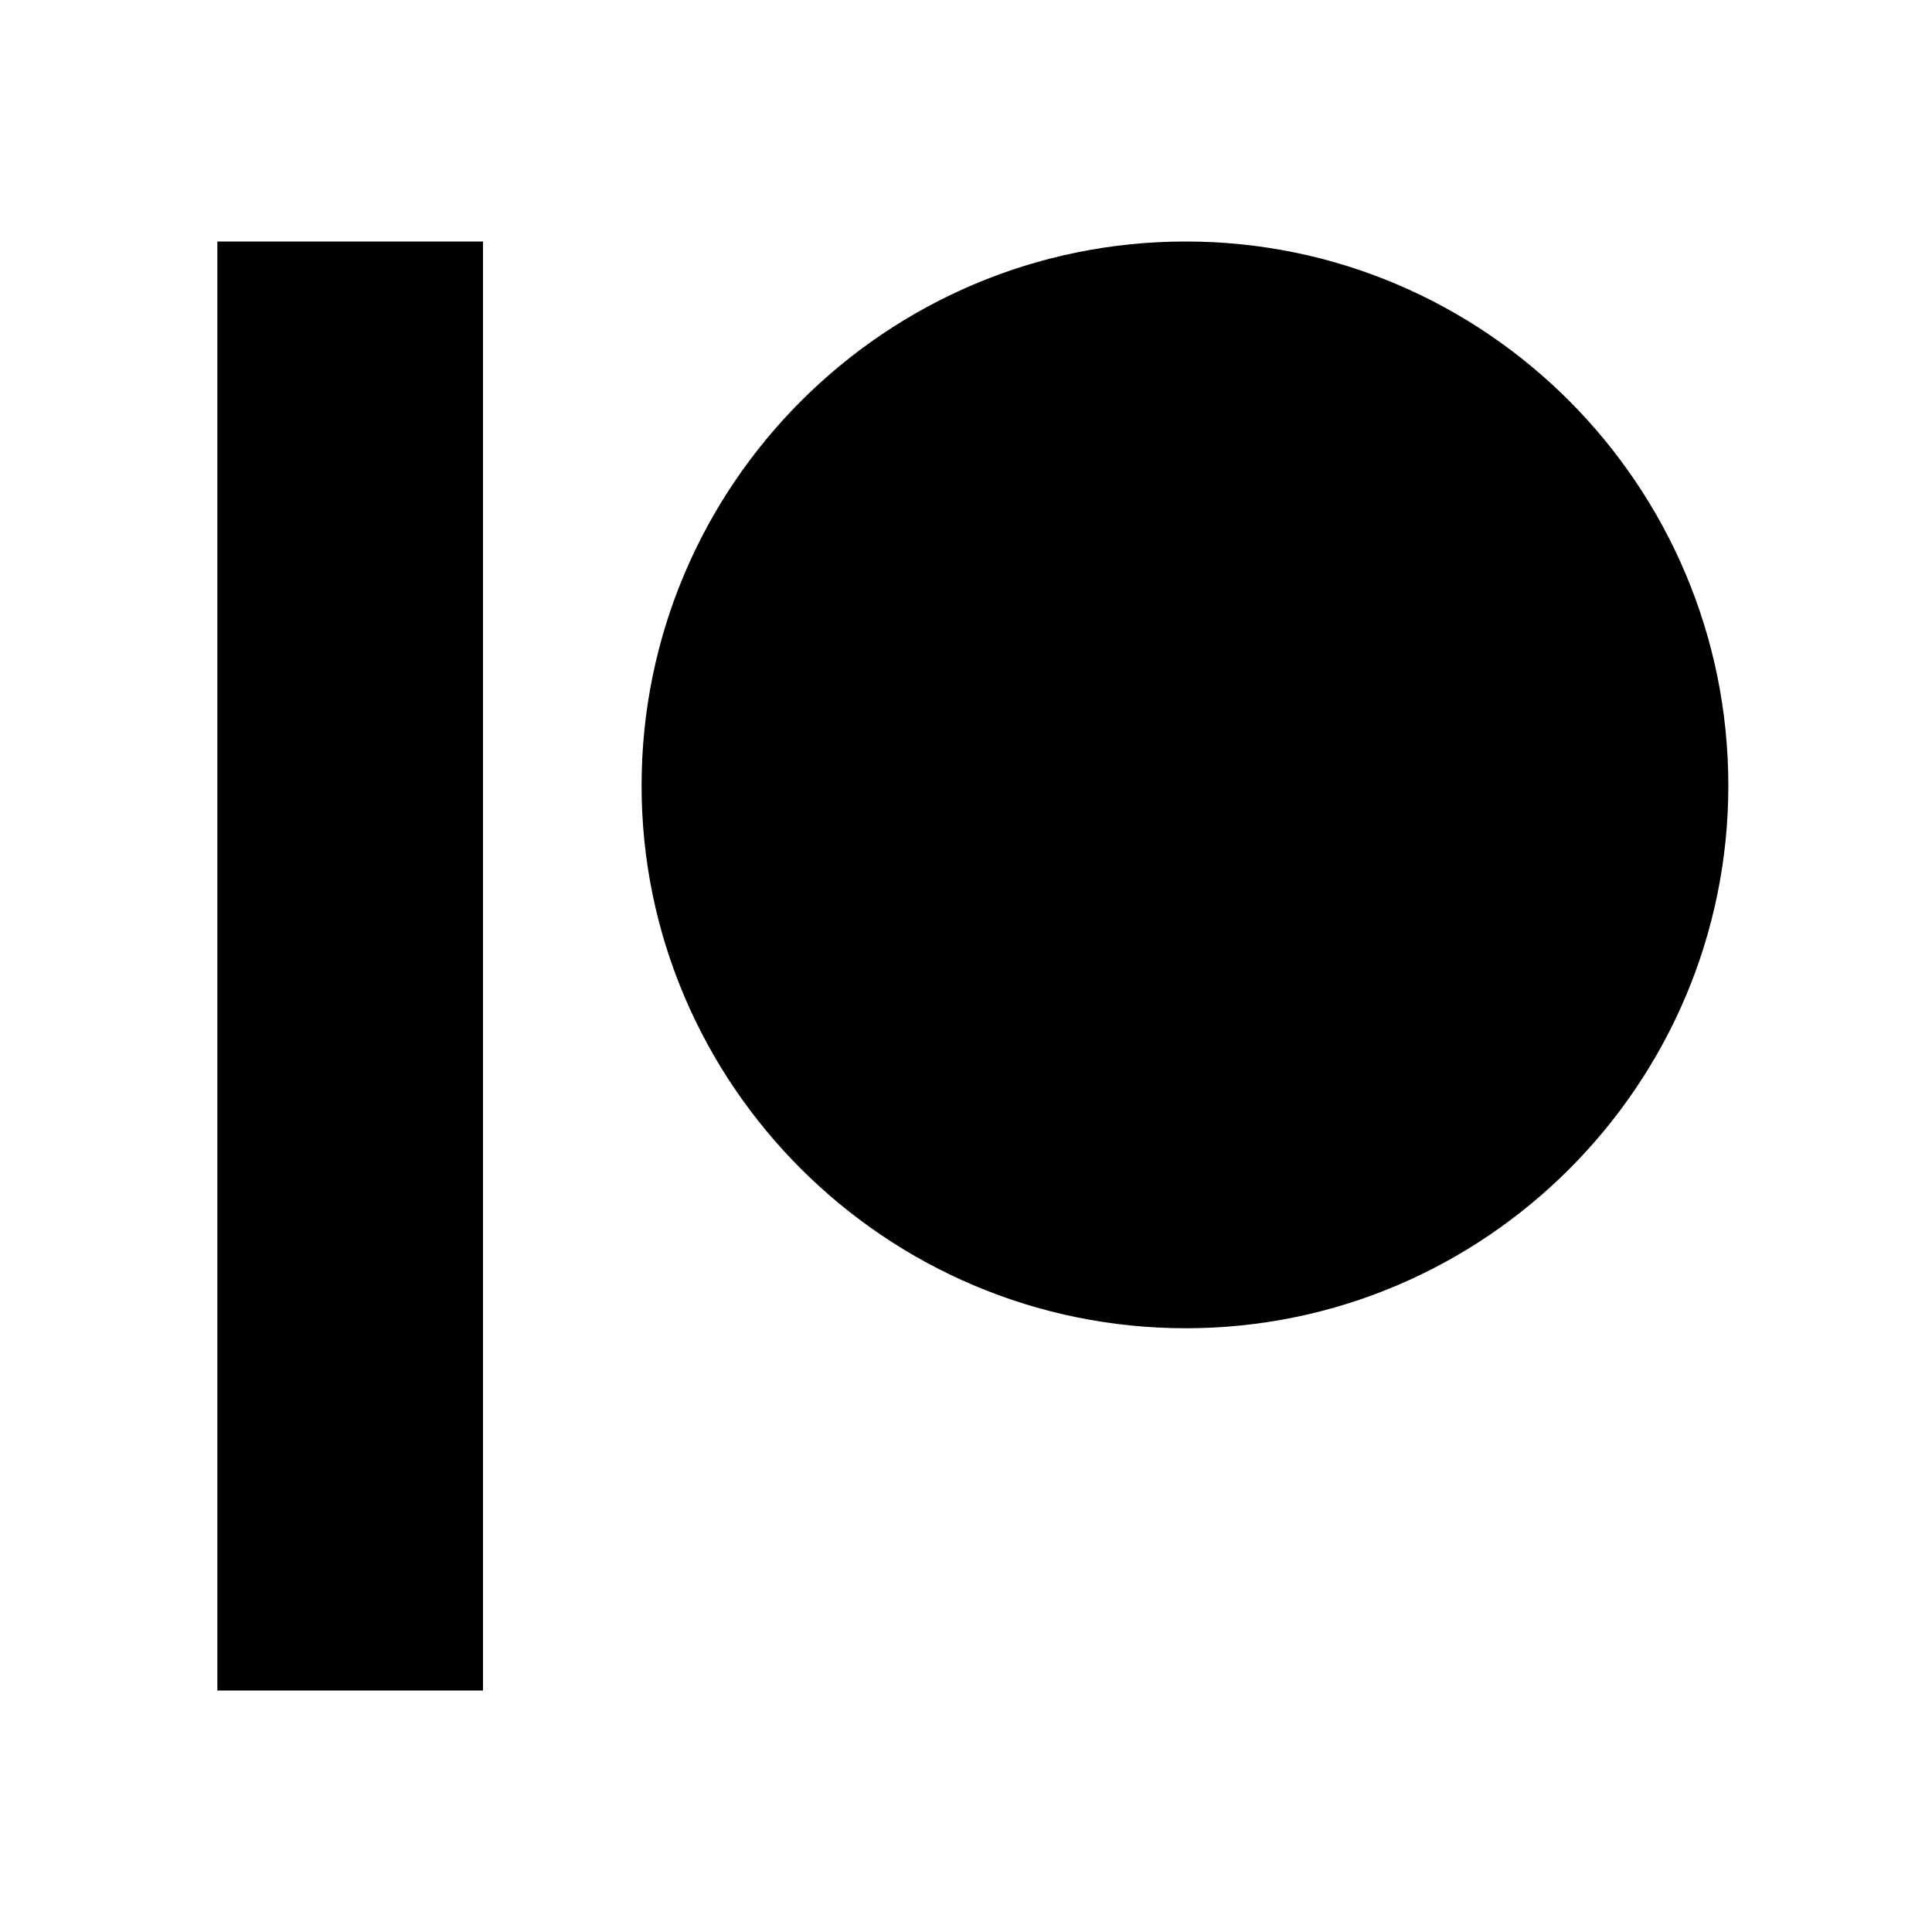
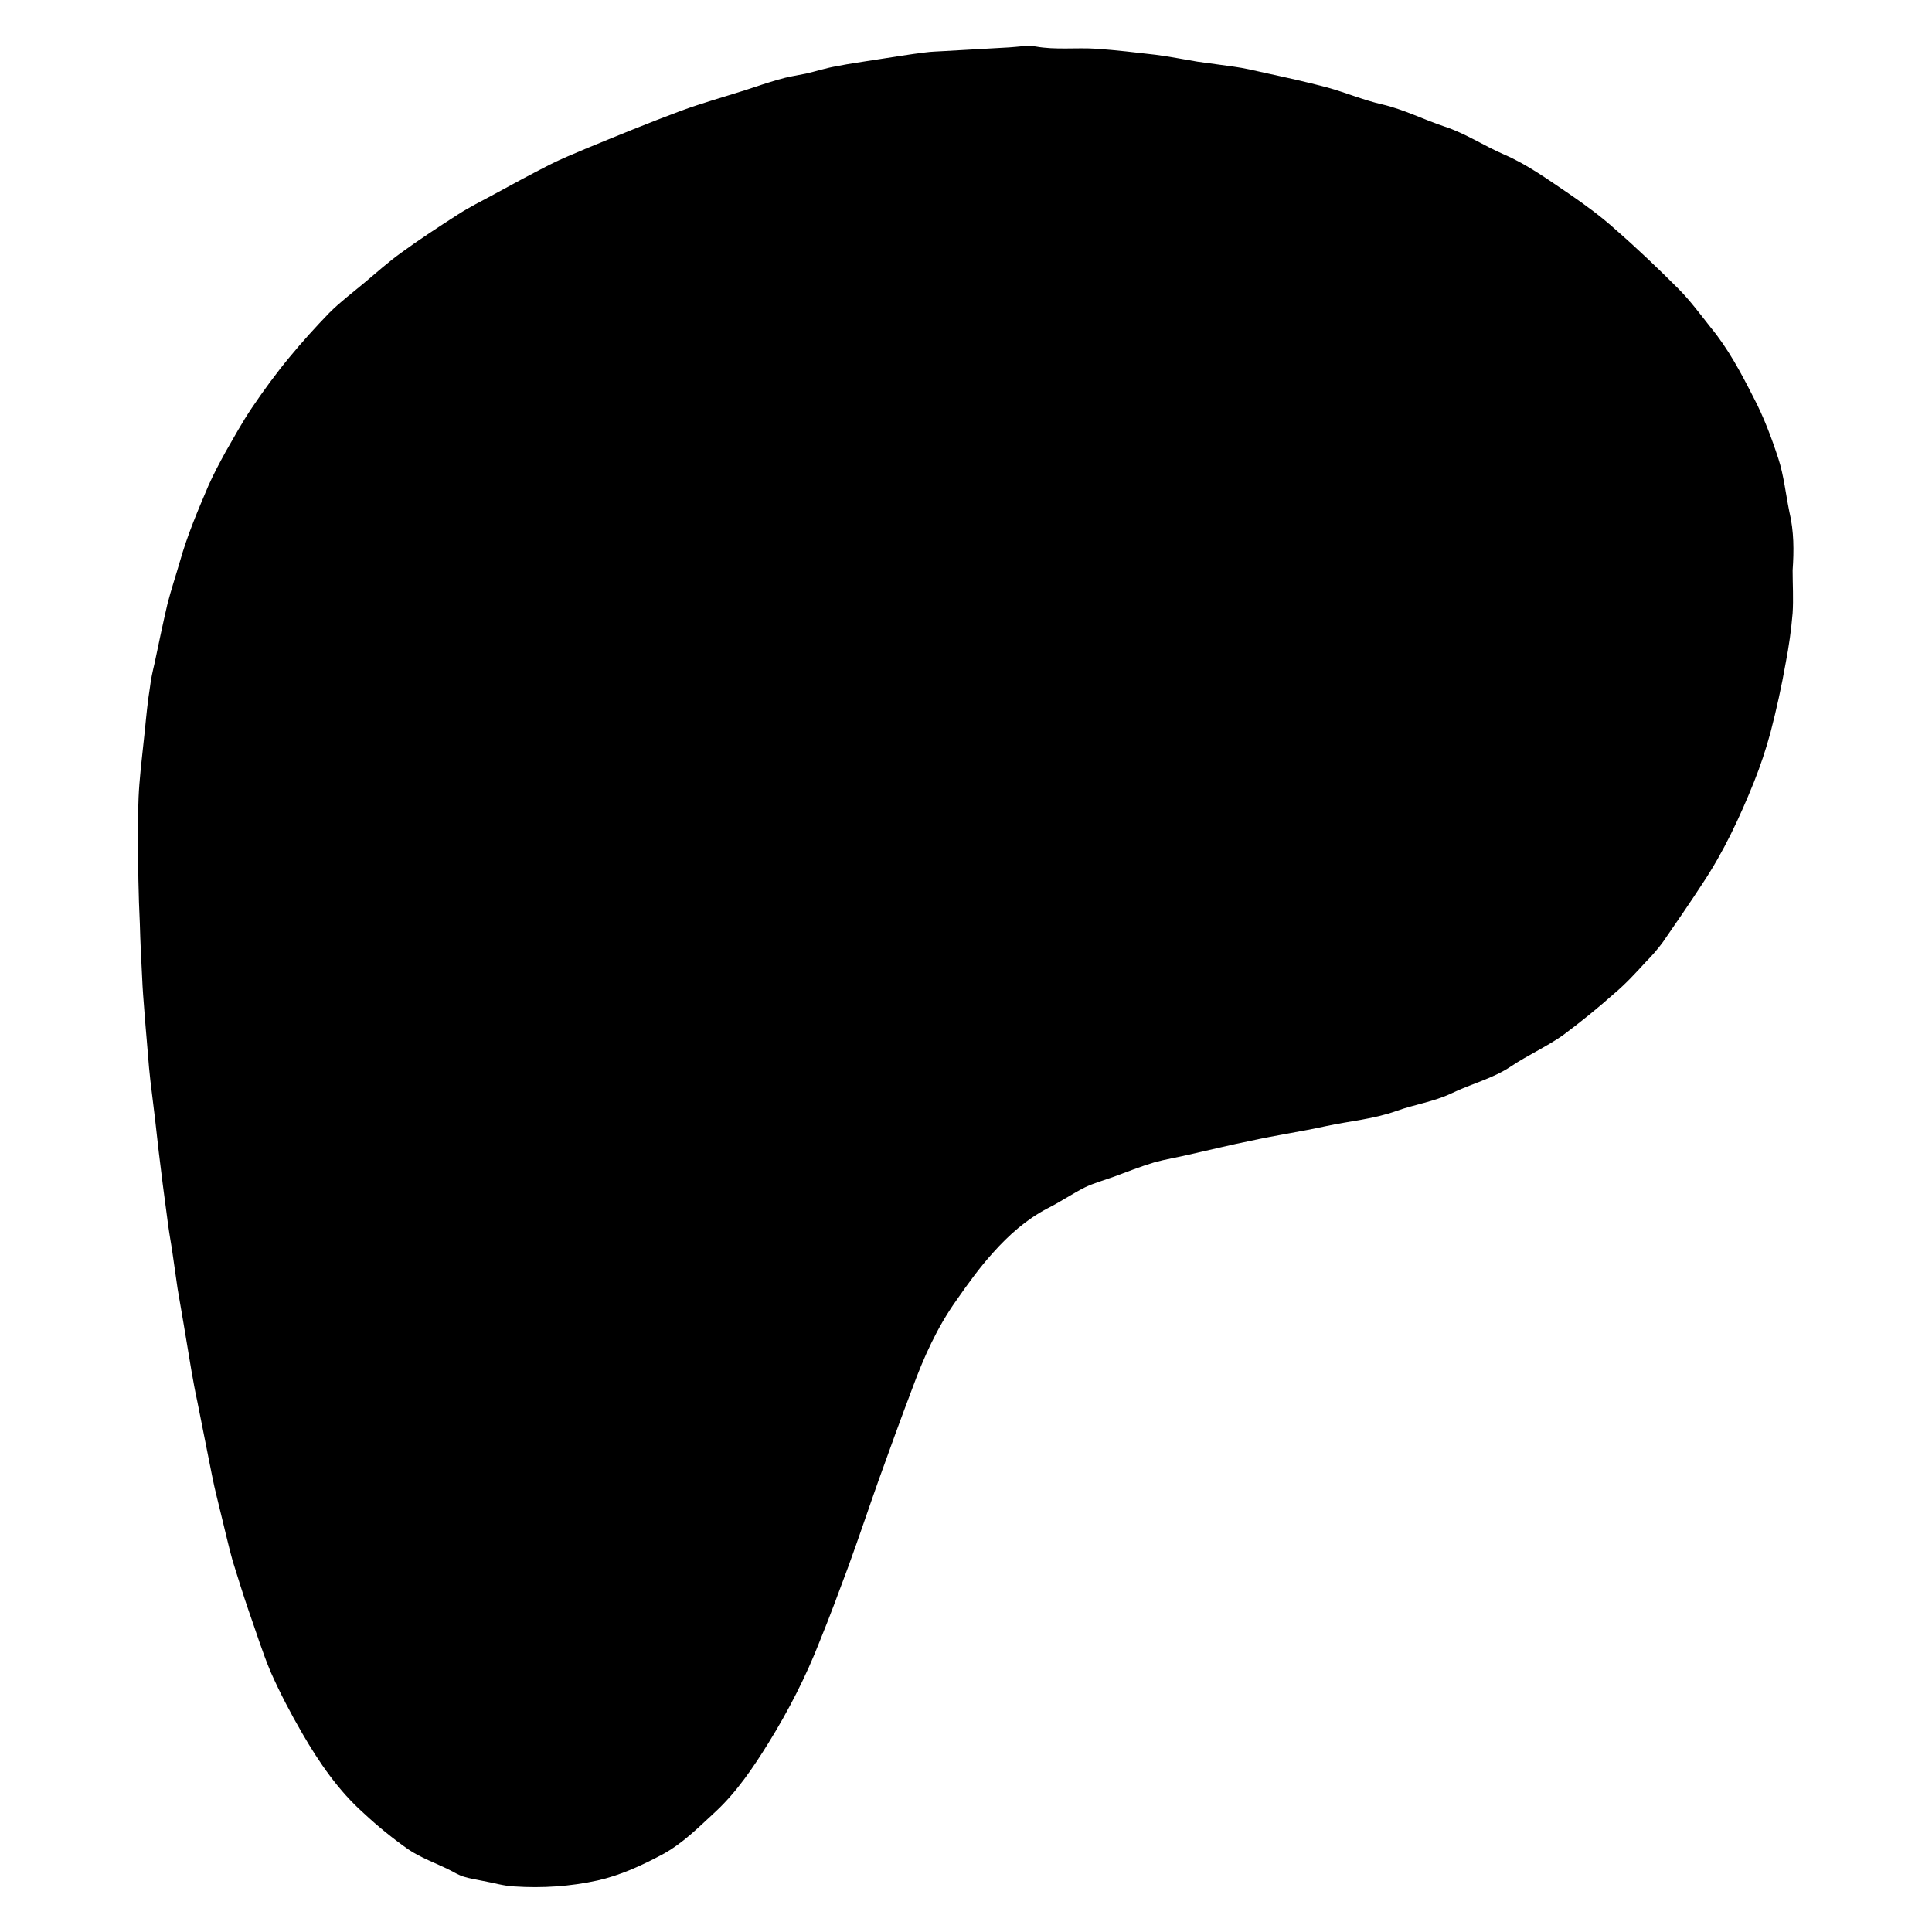
- <svg xmlns="http://www.w3.org/2000/svg" version="1.1" width="24" height="24" viewBox="0 0 24 24">
-   <path d="M14.73,3C18.45,3 21.47,6.03 21.47,9.76C21.47,13.47 18.45,16.5 14.73,16.5C11,16.5 7.97,13.47 7.97,9.76C7.97,6.03 11,3 14.73,3M2.7,21V3H6V21H2.7Z" />
+ <svg xmlns="http://www.w3.org/2000/svg" version="1.1" id="Layer_1" x="0px" y="0px" viewBox="0 0 42 42" style="enable-background:new 0 0 42 42;" xml:space="preserve">
+   <path d="M38.97,12.39c0,0.31,0.02,0.63,0,0.94c-0.03,0.36-0.08,0.72-0.15,1.08c-0.09,0.51-0.2,1.01-0.33,1.51  c-0.1,0.37-0.22,0.73-0.36,1.08c-0.31,0.77-0.66,1.52-1.12,2.21c-0.28,0.43-0.57,0.85-0.86,1.27c-0.11,0.15-0.24,0.3-0.37,0.43  c-0.22,0.24-0.44,0.48-0.69,0.69c-0.36,0.32-0.73,0.62-1.12,0.91c-0.36,0.25-0.76,0.43-1.12,0.67c-0.4,0.27-0.87,0.38-1.3,0.59  c-0.38,0.18-0.8,0.24-1.19,0.38c-0.5,0.18-1.02,0.22-1.53,0.33c-0.54,0.12-1.1,0.2-1.64,0.32c-0.45,0.09-0.89,0.2-1.34,0.3  c-0.25,0.06-0.51,0.1-0.76,0.17c-0.3,0.09-0.6,0.21-0.9,0.32c-0.2,0.07-0.41,0.13-0.6,0.22c-0.28,0.14-0.54,0.32-0.82,0.46  c-0.46,0.24-0.84,0.58-1.18,0.96c-0.29,0.32-0.55,0.68-0.8,1.04c-0.42,0.59-0.71,1.24-0.96,1.92c-0.25,0.66-0.49,1.32-0.73,1.99  c-0.22,0.62-0.43,1.25-0.66,1.88c-0.2,0.54-0.4,1.08-0.62,1.62c-0.3,0.77-0.68,1.51-1.12,2.22c-0.33,0.53-0.68,1.05-1.14,1.48  c-0.37,0.34-0.72,0.7-1.17,0.94c-0.45,0.24-0.91,0.45-1.4,0.56c-0.59,0.13-1.2,0.17-1.81,0.13c-0.23-0.01-0.45-0.08-0.68-0.12  c-0.14-0.03-0.28-0.05-0.41-0.09c-0.11-0.03-0.22-0.1-0.32-0.15c-0.3-0.15-0.62-0.26-0.9-0.45c-0.34-0.24-0.66-0.5-0.96-0.78  c-0.55-0.49-0.97-1.1-1.34-1.74c-0.25-0.43-0.48-0.87-0.68-1.32C5.7,35.91,5.56,35.45,5.4,35c-0.12-0.35-0.23-0.71-0.34-1.06  c-0.09-0.32-0.16-0.64-0.24-0.96c-0.07-0.3-0.15-0.59-0.21-0.9c-0.11-0.54-0.21-1.07-0.32-1.61c-0.05-0.23-0.09-0.45-0.13-0.68  c-0.06-0.34-0.11-0.68-0.17-1.02c-0.04-0.25-0.09-0.51-0.13-0.76c-0.04-0.28-0.08-0.56-0.12-0.84c-0.04-0.24-0.08-0.48-0.11-0.73  c-0.03-0.23-0.06-0.45-0.09-0.68c-0.03-0.24-0.06-0.49-0.09-0.73c-0.03-0.24-0.05-0.47-0.08-0.71l-0.1-0.82  c-0.01-0.1-0.02-0.19-0.03-0.29c-0.03-0.4-0.07-0.8-0.1-1.21c-0.02-0.25-0.04-0.5-0.05-0.75c-0.02-0.39-0.04-0.78-0.05-1.17  C3.01,19.46,3,18.82,3,18.18c0-0.38,0-0.75,0.03-1.13c0.03-0.39,0.08-0.78,0.12-1.18c0.03-0.31,0.06-0.62,0.11-0.93  c0.02-0.18,0.06-0.35,0.1-0.52c0.09-0.43,0.18-0.86,0.28-1.29c0.08-0.31,0.18-0.61,0.27-0.92c0.16-0.57,0.39-1.11,0.62-1.65  c0.11-0.25,0.24-0.49,0.37-0.73c0.19-0.33,0.37-0.66,0.58-0.97C5.73,8.49,6,8.12,6.29,7.77C6.57,7.43,6.86,7.11,7.16,6.8  C7.4,6.56,7.68,6.35,7.93,6.14C8.19,5.92,8.44,5.7,8.7,5.51c0.41-0.3,0.84-0.58,1.26-0.85c0.25-0.16,0.51-0.29,0.77-0.43  c0.4-0.22,0.81-0.44,1.22-0.65c0.26-0.13,0.53-0.24,0.79-0.35c0.68-0.28,1.36-0.56,2.06-0.82c0.46-0.17,0.93-0.3,1.4-0.45  c0.24-0.08,0.48-0.16,0.72-0.23c0.2-0.06,0.4-0.09,0.6-0.13c0.22-0.05,0.43-0.12,0.66-0.16c0.3-0.06,0.6-0.1,0.91-0.15  c0.34-0.05,0.68-0.11,1.02-0.15c0.14-0.02,0.28-0.02,0.42-0.03c0.47-0.03,0.94-0.05,1.41-0.08c0.19-0.01,0.38-0.05,0.57-0.02  c0.44,0.08,0.89,0.02,1.33,0.05c0.43,0.03,0.85,0.08,1.28,0.13c0.31,0.04,0.61,0.1,0.91,0.15c0.27,0.04,0.53,0.07,0.8,0.11  c0.22,0.03,0.43,0.08,0.65,0.13c0.46,0.1,0.92,0.2,1.37,0.32c0.4,0.11,0.8,0.28,1.2,0.37c0.47,0.11,0.9,0.33,1.35,0.48  c0.46,0.15,0.86,0.42,1.3,0.61c0.51,0.22,0.96,0.55,1.42,0.86c0.35,0.24,0.69,0.49,1,0.77c0.47,0.41,0.92,0.84,1.36,1.28  c0.26,0.26,0.48,0.56,0.71,0.85c0.38,0.46,0.66,0.99,0.93,1.52c0.22,0.42,0.39,0.87,0.54,1.33c0.12,0.37,0.16,0.77,0.24,1.16  c0.1,0.42,0.1,0.84,0.07,1.27C38.99,12.38,38.98,12.39,38.97,12.39z" />
</svg>
